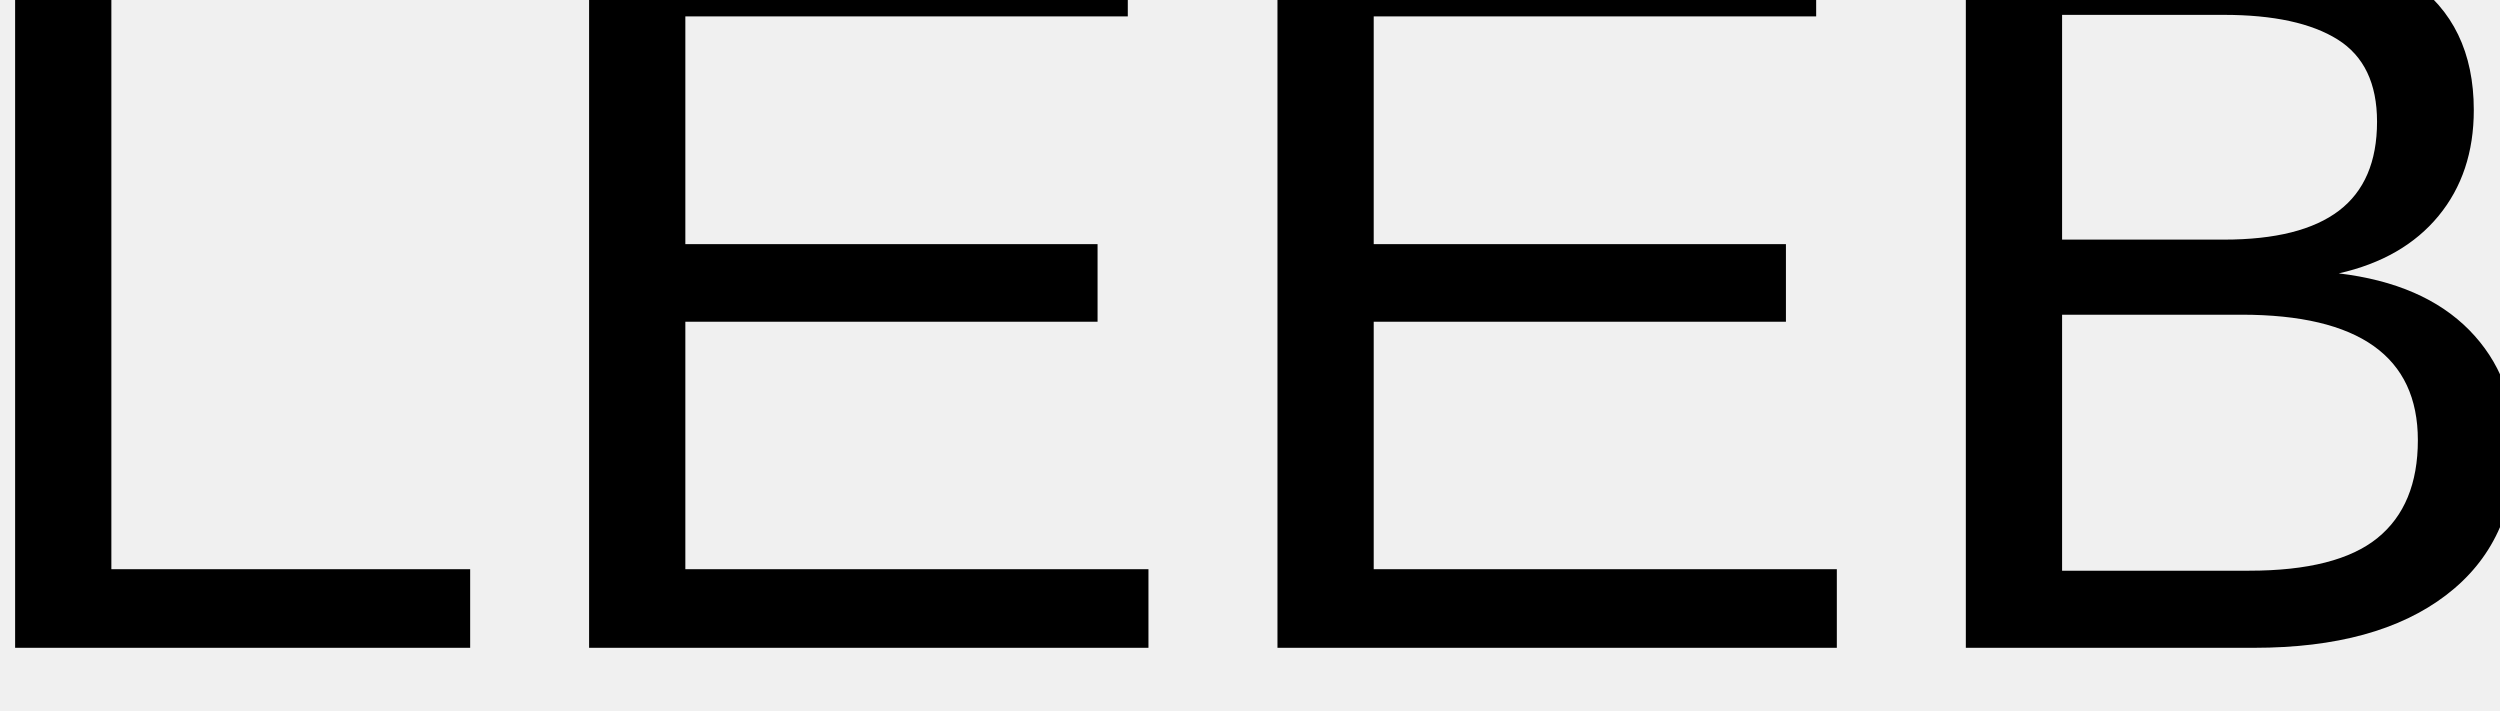
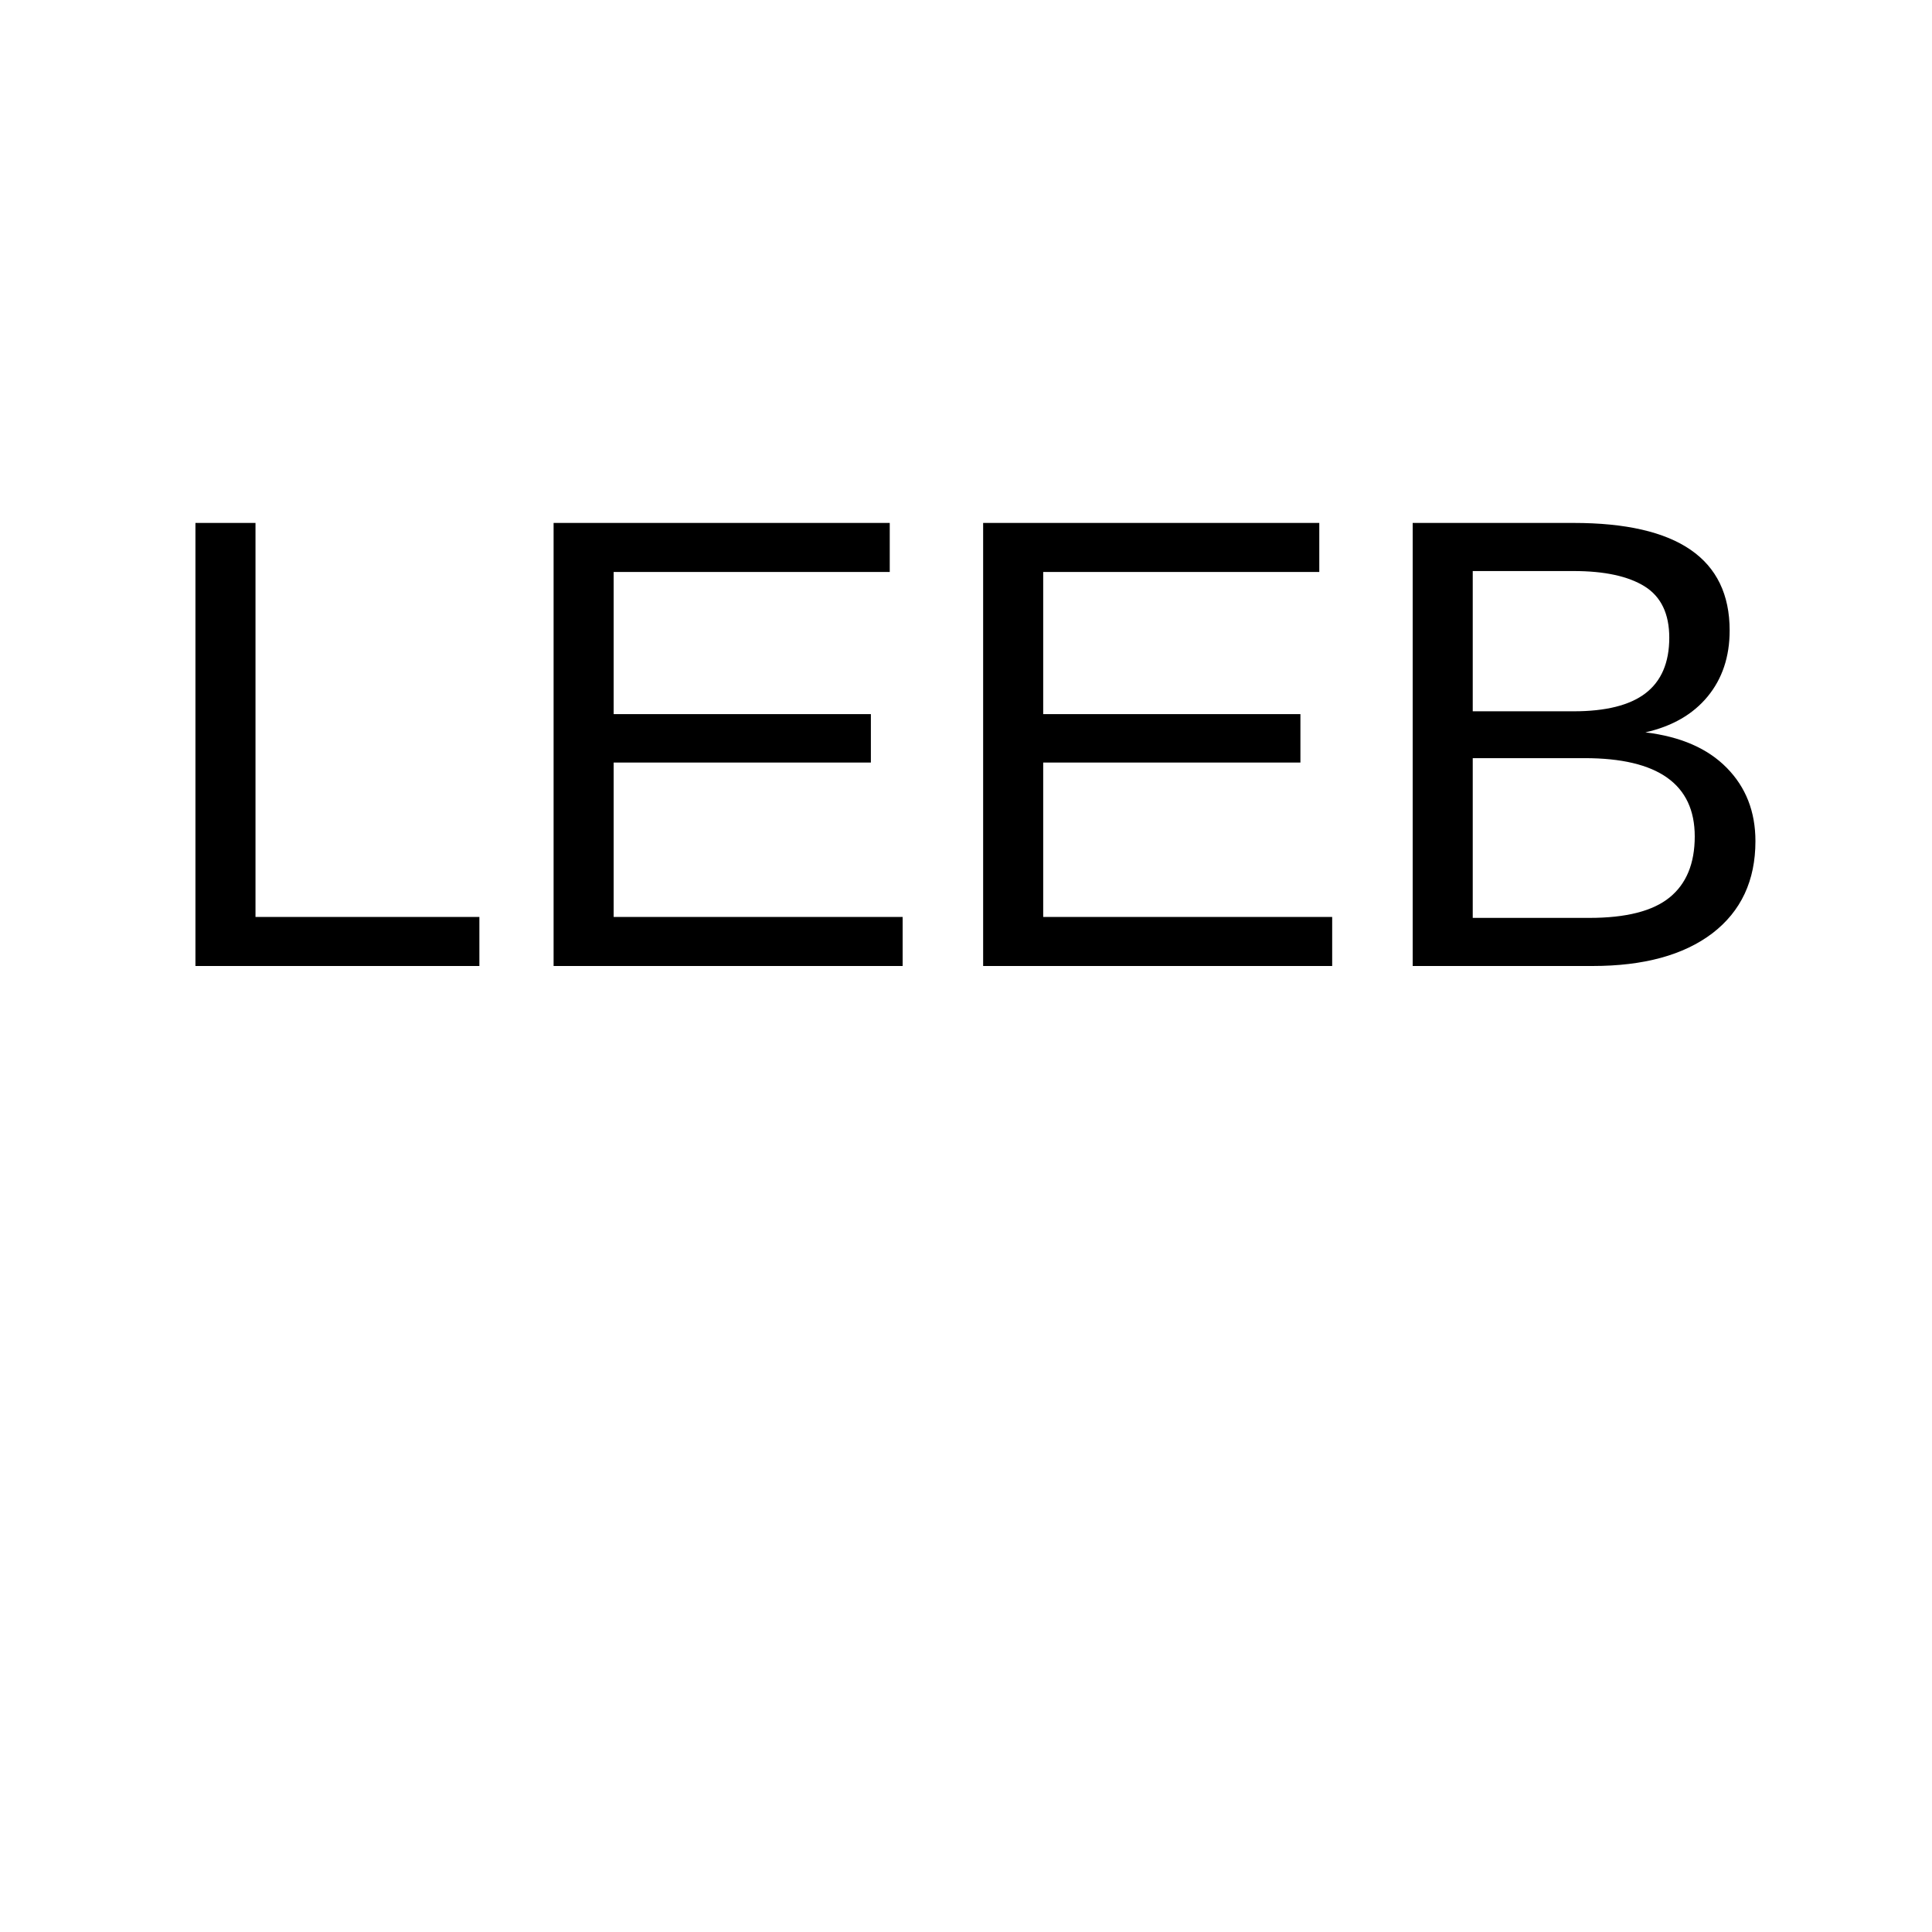
- <svg xmlns="http://www.w3.org/2000/svg" version="1.2" baseProfile="tiny-ps">
-   <text x="50%" y="50%" font-family="Arial" font-size="64" fill="black" text-anchor="middle" dominant-baseline="middle">LEEB</text>
+ <svg xmlns="http://www.w3.org/2000/svg" version="1.2" baseProfile="tiny-ps" width="96" height="96">
+   <rect width="100%" height="100%" fill="#ffffff" />
+   <text x="50%" y="50%" font-family="Arial" font-size="32" fill="black" text-anchor="middle">LEEB</text>
</svg>
